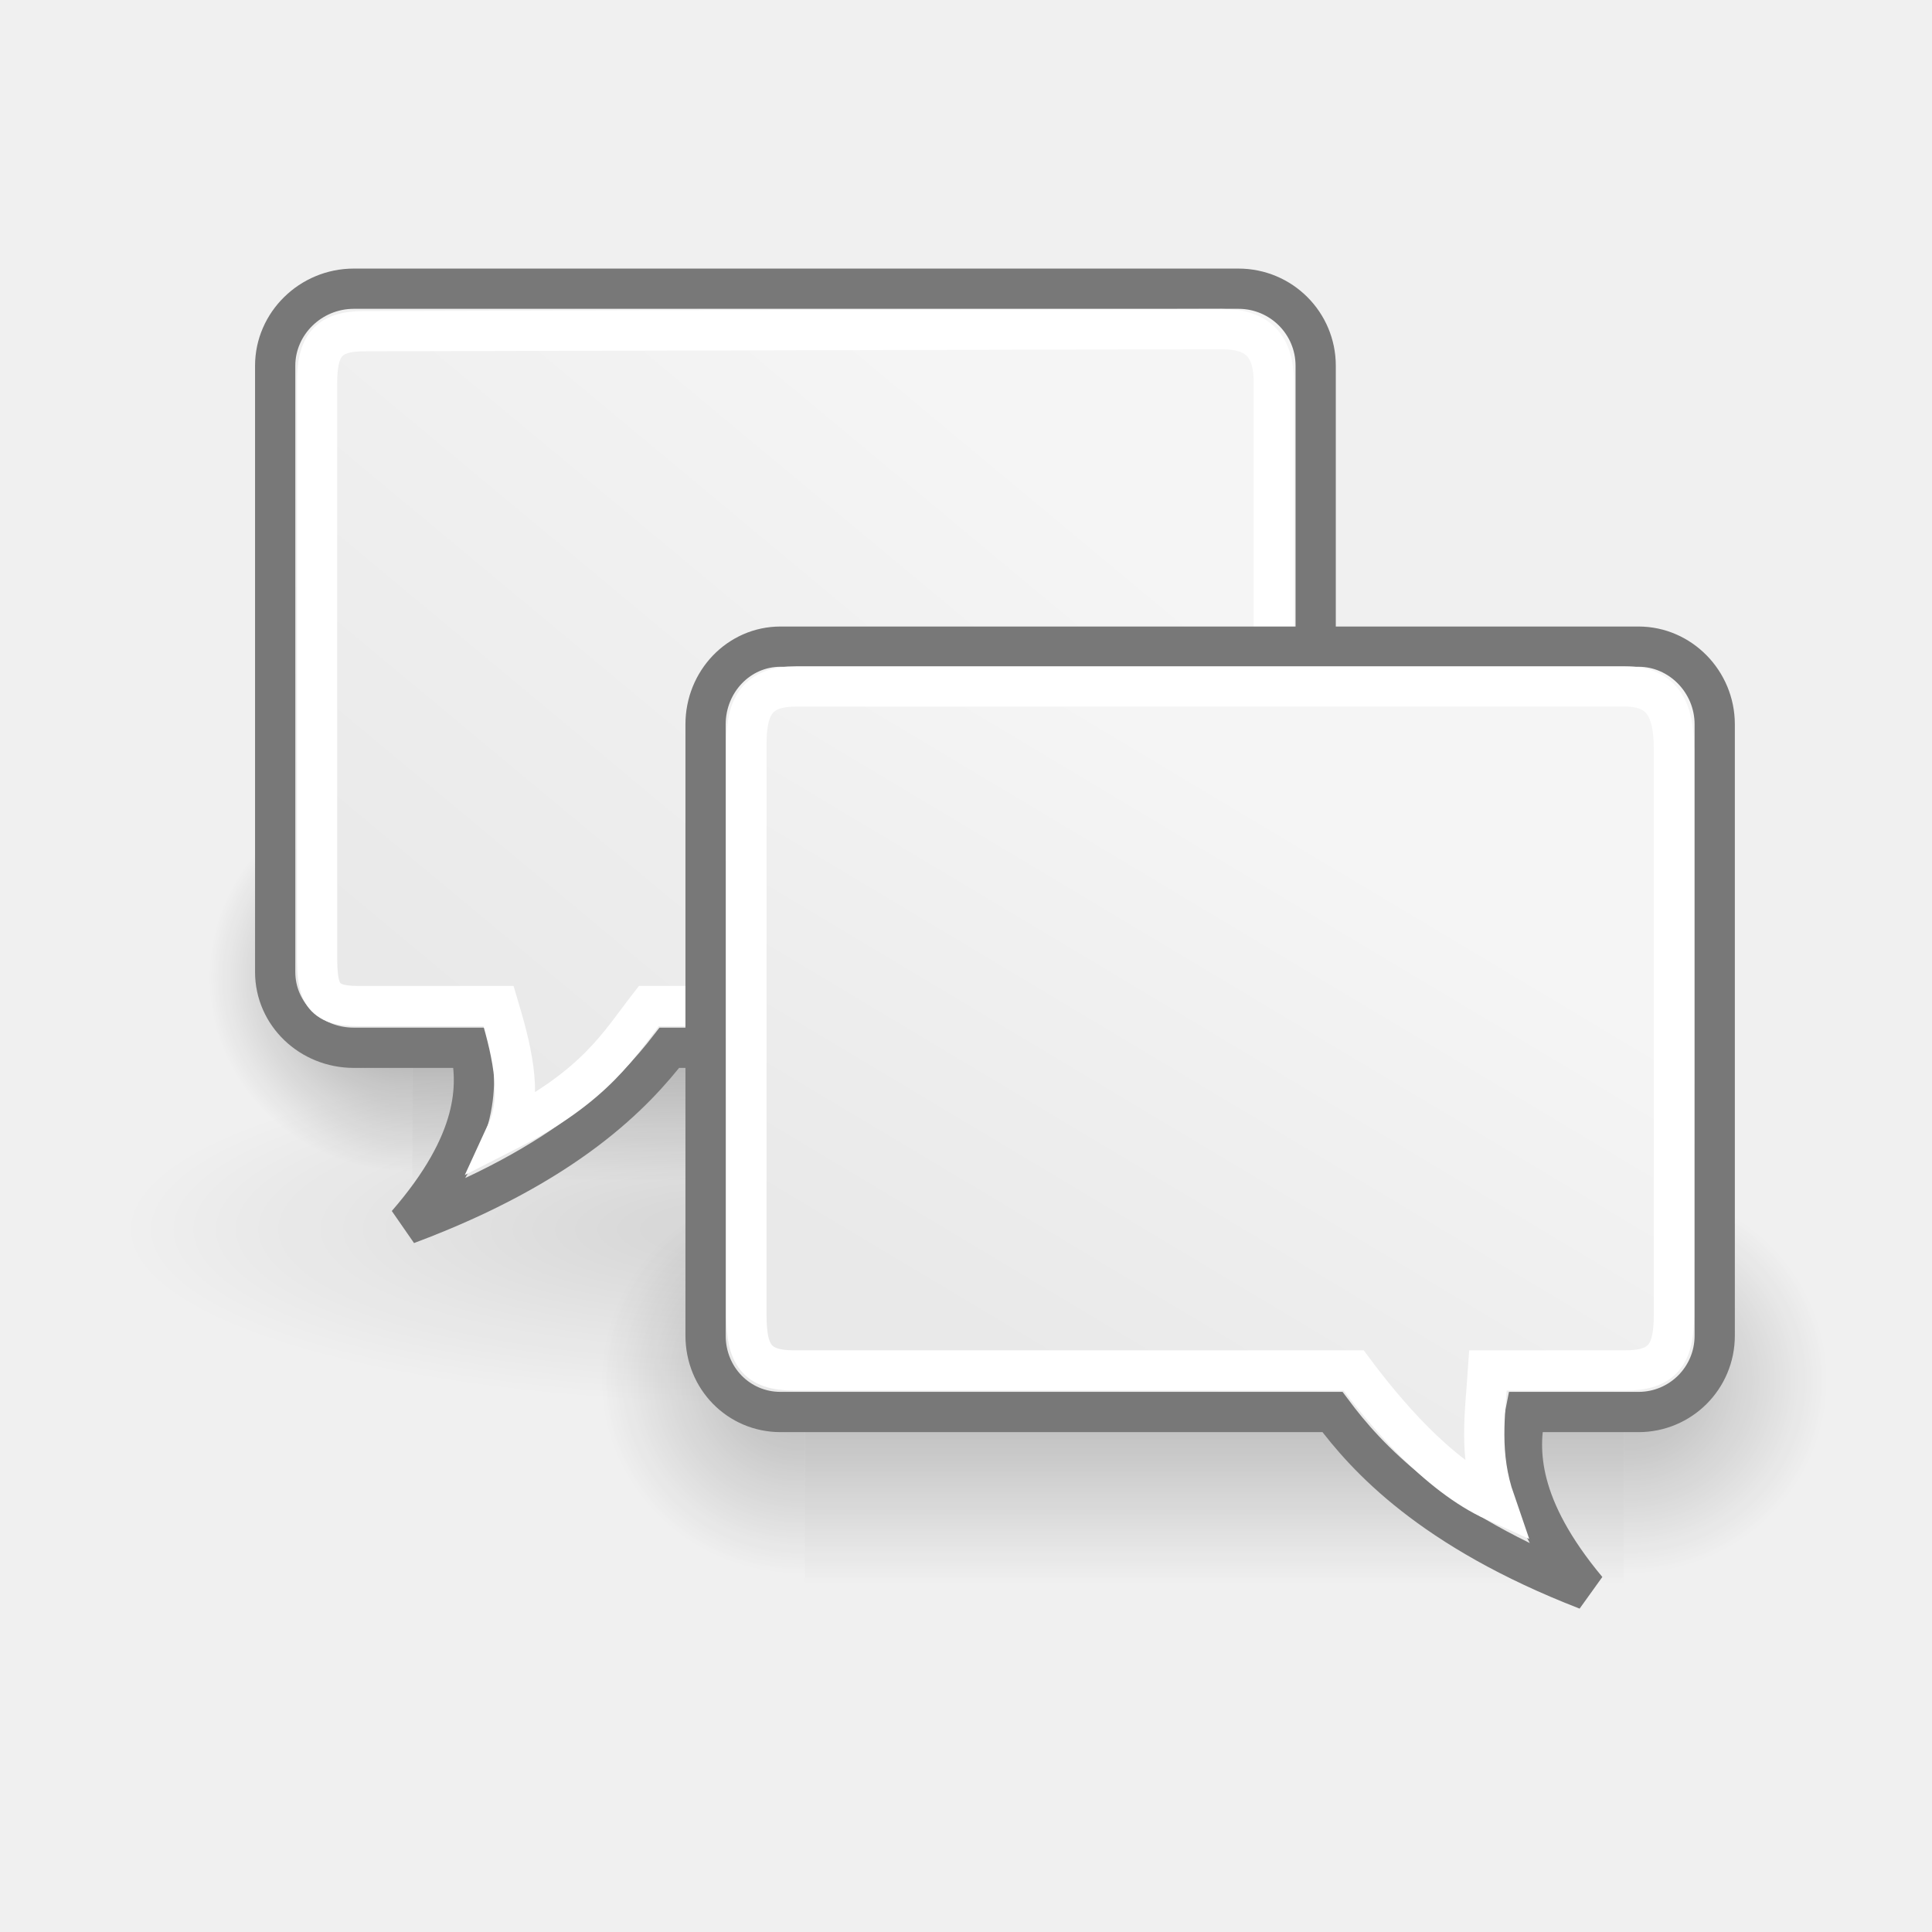
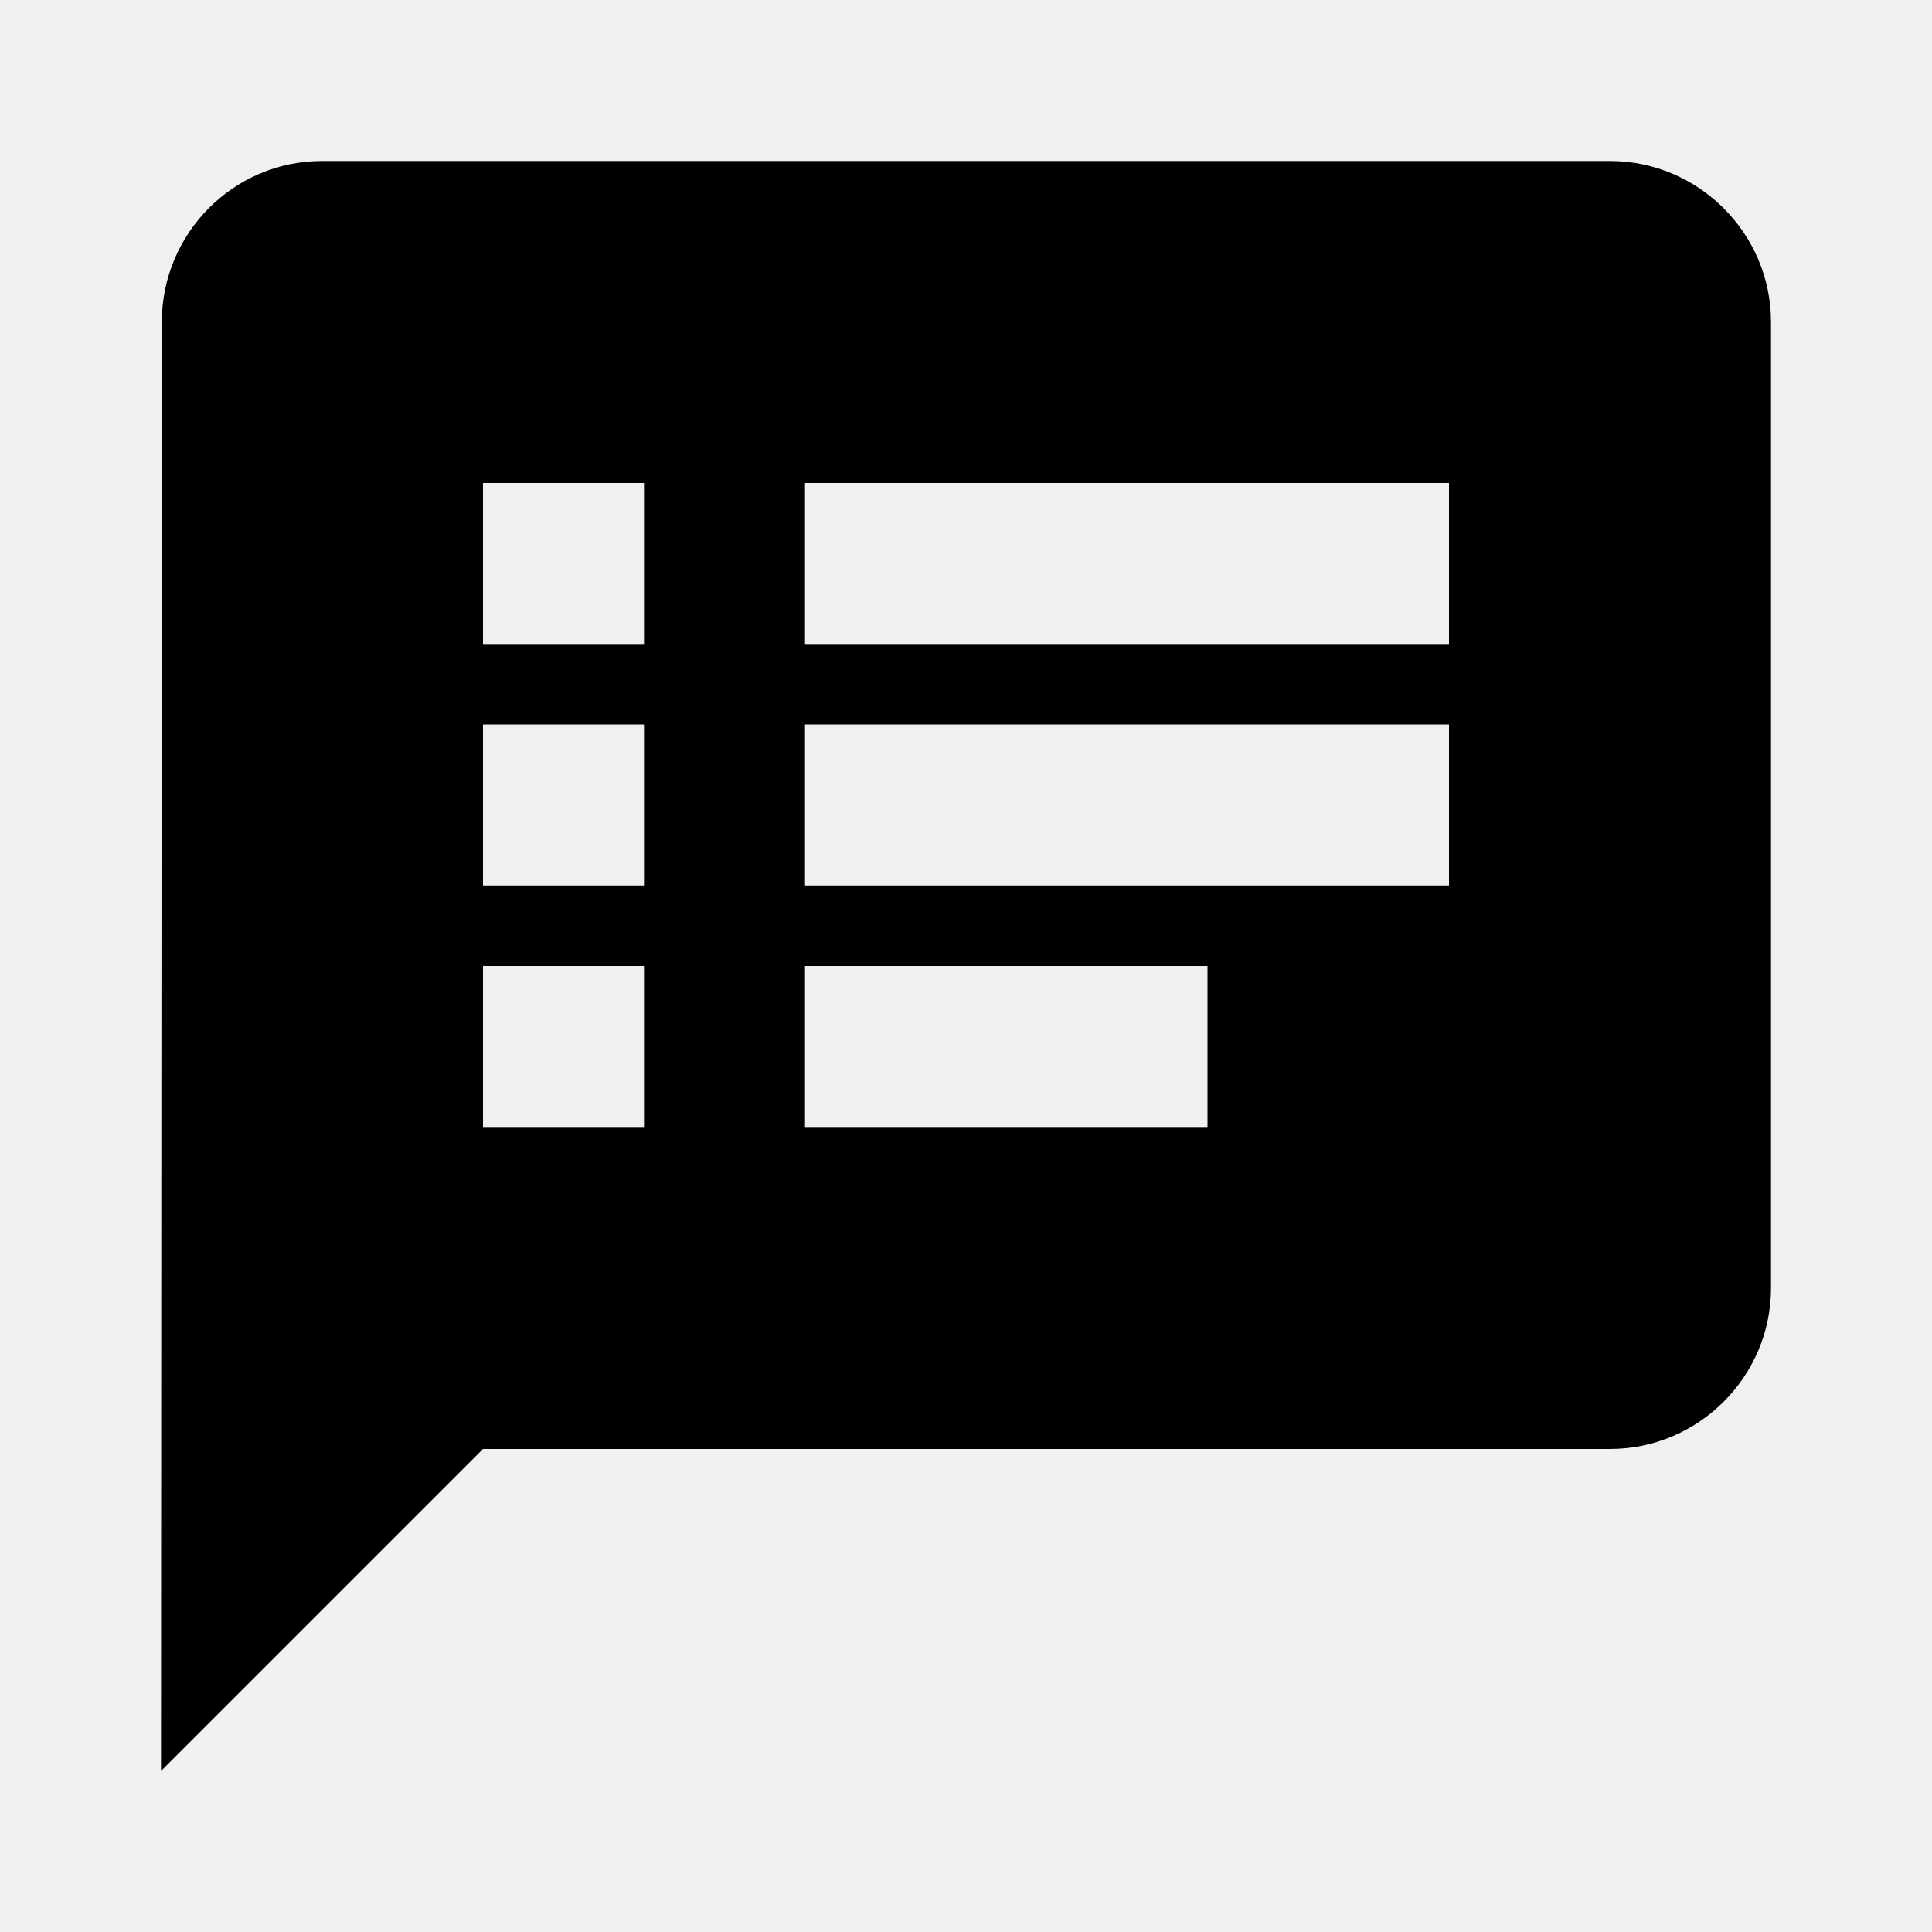
- <svg xmlns="http://www.w3.org/2000/svg" xmlns:xlink="http://www.w3.org/1999/xlink" width="48px" height="48px" id="svg5816" version="1.1">
-   <defs id="defs3">
-     <radialGradient xlink:href="#linearGradient5060" id="radialGradient6719" gradientUnits="userSpaceOnUse" gradientTransform="matrix(-2.774389,0,0,1.969706,112.7623,-872.8854)" cx="605.714" cy="486.648" fx="605.714" fy="486.648" r="117.143" />
-     <linearGradient id="linearGradient5060">
-       <stop style="stop-color:black;stop-opacity:1;" offset="0" id="stop5062" />
-       <stop style="stop-color:black;stop-opacity:0;" offset="1" id="stop5064" />
-     </linearGradient>
-     <radialGradient xlink:href="#linearGradient5060" id="radialGradient6717" gradientUnits="userSpaceOnUse" gradientTransform="matrix(2.774389,0,0,1.969706,-1891.633,-872.8854)" cx="605.714" cy="486.648" fx="605.714" fy="486.648" r="117.143" />
-     <linearGradient id="linearGradient5048">
-       <stop style="stop-color:black;stop-opacity:0;" offset="0" id="stop5050" />
-       <stop id="stop5056" offset="0.5" style="stop-color:black;stop-opacity:1;" />
-       <stop style="stop-color:black;stop-opacity:0;" offset="1" id="stop5052" />
-     </linearGradient>
-     <linearGradient xlink:href="#linearGradient5048" id="linearGradient6715" gradientUnits="userSpaceOnUse" gradientTransform="matrix(2.774389,0,0,1.969706,-1892.179,-872.8854)" x1="302.857" y1="366.648" x2="302.857" y2="609.505" />
-     <linearGradient id="linearGradient29433">
-       <stop style="stop-color:#000000;stop-opacity:1;" offset="0" id="stop29435" />
-       <stop style="stop-color:#000000;stop-opacity:0;" offset="1" id="stop29437" />
-     </linearGradient>
-     <linearGradient id="linearGradient29418">
-       <stop style="stop-color:#f5f5f5;stop-opacity:1;" offset="0" id="stop29420" />
-       <stop style="stop-color:#e9e9e9;stop-opacity:1;" offset="1" id="stop29422" />
-     </linearGradient>
-     <linearGradient xlink:href="#linearGradient29418" id="linearGradient29429" gradientUnits="userSpaceOnUse" x1="26.012" y1="10.916" x2="39.037" y2="26.258" gradientTransform="matrix(-1.007553,0,0,0.987647,52.0067,0.3833026)" />
-     <radialGradient xlink:href="#linearGradient29433" id="radialGradient29439" cx="29.496" cy="27.645" fx="29.496" fy="27.645" r="11.516" gradientTransform="matrix(1,0,0,0.346491,0,18.06653)" gradientUnits="userSpaceOnUse" />
-     <linearGradient xlink:href="#linearGradient29418" id="linearGradient29443" gradientUnits="userSpaceOnUse" gradientTransform="matrix(0.977228,0,0,0.995878,-1.667937,9.224333)" x1="35.004" y1="10.957" x2="27.273" y2="24.144" />
-     <linearGradient xlink:href="#linearGradient5048" id="linearGradient6873" gradientUnits="userSpaceOnUse" gradientTransform="matrix(2.774389,0,0,1.969706,-1892.179,-872.8854)" x1="302.857" y1="366.648" x2="302.857" y2="609.505" />
-     <radialGradient xlink:href="#linearGradient5060" id="radialGradient6875" gradientUnits="userSpaceOnUse" gradientTransform="matrix(2.774389,0,0,1.969706,-1891.633,-872.8854)" cx="605.714" cy="486.648" fx="605.714" fy="486.648" r="117.143" />
-     <radialGradient xlink:href="#linearGradient5060" id="radialGradient6877" gradientUnits="userSpaceOnUse" gradientTransform="matrix(-2.774389,0,0,1.969706,112.7623,-872.8854)" cx="605.714" cy="486.648" fx="605.714" fy="486.648" r="117.143" />
-     <radialGradient r="14.375" fy="125" fx="55" cy="125" cx="55" gradientUnits="userSpaceOnUse" id="radialGradient4737" xlink:href="#linearGradient12512" />
-     <linearGradient id="linearGradient12512">
-       <stop id="stop12513" offset="0" style="stop-color:#ffffff;stop-opacity:1;" />
-       <stop id="stop12517" offset="0.5" style="stop-color:#fff520;stop-opacity:0.891;" />
-       <stop id="stop12514" offset="1" style="stop-color:#fff300;stop-opacity:0;" />
-     </linearGradient>
-     <radialGradient r="14.375" fy="125" fx="55" cy="125" cx="55" gradientUnits="userSpaceOnUse" id="radialGradient3295" xlink:href="#linearGradient12512" />
-     <linearGradient xlink:href="#linearGradient5048" id="linearGradient3364" gradientUnits="userSpaceOnUse" gradientTransform="matrix(2.774389,0,0,1.969706,-1892.179,-872.8854)" x1="302.857" y1="366.648" x2="302.857" y2="609.505" />
-     <radialGradient xlink:href="#linearGradient5060" id="radialGradient3366" gradientUnits="userSpaceOnUse" gradientTransform="matrix(2.774389,0,0,1.969706,-1891.633,-872.8854)" cx="605.714" cy="486.648" fx="605.714" fy="486.648" r="117.143" />
-     <radialGradient xlink:href="#linearGradient5060" id="radialGradient3368" gradientUnits="userSpaceOnUse" gradientTransform="matrix(-2.774389,0,0,1.969706,112.7623,-872.8854)" cx="605.714" cy="486.648" fx="605.714" fy="486.648" r="117.143" />
-     <linearGradient xlink:href="#linearGradient5048" id="linearGradient3370" gradientUnits="userSpaceOnUse" gradientTransform="matrix(2.774389,0,0,1.969706,-1892.179,-872.8854)" x1="302.857" y1="366.648" x2="302.857" y2="609.505" />
-     <radialGradient xlink:href="#linearGradient5060" id="radialGradient3372" gradientUnits="userSpaceOnUse" gradientTransform="matrix(2.774389,0,0,1.969706,-1891.633,-872.8854)" cx="605.714" cy="486.648" fx="605.714" fy="486.648" r="117.143" />
-     <radialGradient xlink:href="#linearGradient5060" id="radialGradient3374" gradientUnits="userSpaceOnUse" gradientTransform="matrix(-2.774389,0,0,1.969706,112.7623,-872.8854)" cx="605.714" cy="486.648" fx="605.714" fy="486.648" r="117.143" />
-     <linearGradient xlink:href="#linearGradient29418" id="linearGradient3376" gradientUnits="userSpaceOnUse" gradientTransform="matrix(-1.007553,0,0,0.987647,52.0067,0.3833026)" x1="26.012" y1="10.916" x2="39.037" y2="26.258" />
-     <linearGradient xlink:href="#linearGradient29418" id="linearGradient3378" gradientUnits="userSpaceOnUse" gradientTransform="matrix(0.977228,0,0,0.995878,-1.667937,9.224333)" x1="35.004" y1="10.957" x2="27.273" y2="24.144" />
-   </defs>
-   <g id="layer1">
-     <path style="opacity:0.12;color:#000000;fill:url(#radialGradient29439);fill-opacity:1;fill-rule:nonzero;stroke:none;stroke-width:1;marker:none;visibility:visible;display:block;overflow:visible" id="path29431" d="m 41.012,27.645 a 11.516,3.99 0 1 1 -23.031,0 11.516,3.99 0 1 1 23.031,0 z" transform="matrix(-1.372807,0,0,1.09241,59.27214,0.3443189)" />
-     <g id="g3318" transform="translate(0.233707,0.4926893)">
-       <g style="opacity:0.629" id="g6707" transform="matrix(-0.01518738,0,0,0.02086758,16.42658,32.0123)">
-         <rect y="-150.697" x="-1559.252" height="478.357" width="1339.633" id="rect6709" style="opacity:0.402;color:#000000;fill:url(#linearGradient3364);fill-opacity:1;fill-rule:nonzero;stroke:none;stroke-width:1;marker:none;visibility:visible;display:inline;overflow:visible" />
-         <path id="path6711" d="m -219.619,-150.68 c 0,0 0,478.331 0,478.331 142.874,0.9 345.4,-107.17 345.4,-239.196 0,-132.027 -159.437,-239.135 -345.4,-239.135 z" style="opacity:0.402;color:#000000;fill:url(#radialGradient3366);fill-opacity:1;fill-rule:nonzero;stroke:none;stroke-width:1;marker:none;visibility:visible;display:inline;overflow:visible" />
-         <path style="opacity:0.402;color:#000000;fill:url(#radialGradient3368);fill-opacity:1;fill-rule:nonzero;stroke:none;stroke-width:1;marker:none;visibility:visible;display:inline;overflow:visible" d="m -1559.252,-150.68 c 0,0 0,478.331 0,478.331 -142.874,0.9 -345.4,-107.17 -345.4,-239.196 0,-132.027 159.437,-239.135 345.4,-239.135 z" id="path6713" />
-       </g>
-       <g transform="matrix(-0.01518738,0,0,0.02086758,6.676583,22.0123)" id="g6865">
-         <rect style="opacity:0.402;color:#000000;fill:url(#linearGradient3370);fill-opacity:1;fill-rule:nonzero;stroke:none;stroke-width:1;marker:none;visibility:visible;display:inline;overflow:visible" id="rect6867" width="1339.633" height="478.357" x="-1559.252" y="-150.697" />
-         <path style="opacity:0.402;color:#000000;fill:url(#radialGradient3372);fill-opacity:1;fill-rule:nonzero;stroke:none;stroke-width:1;marker:none;visibility:visible;display:inline;overflow:visible" d="m -219.619,-150.68 c 0,0 0,478.331 0,478.331 142.874,0.9 345.4,-107.17 345.4,-239.196 0,-132.027 -159.437,-239.135 -345.4,-239.135 z" id="path6869" />
-         <path id="path6871" d="m -1559.252,-150.68 c 0,0 0,478.331 0,478.331 -142.874,0.9 -345.4,-107.17 -345.4,-239.196 0,-132.027 159.437,-239.135 345.4,-239.135 z" style="opacity:0.402;color:#000000;fill:url(#radialGradient3374);fill-opacity:1;fill-rule:nonzero;stroke:none;stroke-width:1;marker:none;visibility:visible;display:inline;overflow:visible" />
-       </g>
-       <path id="rect29408" d="m 30.533,6.68 c 1.071,0 1.921,0.863 1.921,1.914 l 0,15.062 c 0,1.05 -0.849,1.883 -1.921,1.883 l -14.137,0 c -0.856,1.104 -2.523,2.893 -6.518,4.383 1.779,-2.049 1.775,-3.44 1.574,-4.383 l -2.897,0 c -1.071,0 -1.952,-0.833 -1.952,-1.883 l 0,-15.062 c 0,-1.05 0.881,-1.914 1.952,-1.914 l 21.977,0 z" style="color:#000000;fill:url(#linearGradient3376);fill-opacity:1;fill-rule:nonzero;stroke:#787878;stroke-width:1;stroke-linecap:butt;stroke-linejoin:miter;stroke-miterlimit:4;stroke-opacity:1;stroke-dashoffset:0;marker:none;visibility:visible;display:block;overflow:visible" />
-       <path style="color:#000000;fill:none;stroke:#ffffff;stroke-width:1;stroke-linecap:butt;stroke-linejoin:miter;stroke-miterlimit:4;stroke-opacity:1;stroke-dashoffset:0;marker:none;visibility:visible;display:block;overflow:visible" d="m 30.122,7.684 c 0.918,0 1.293,0.437 1.293,1.337 l 0,13.868 c 0,0.9 -0.728,1.614 -1.646,1.614 l -13.884,0 c -0.734,0.946 -1.303,1.975 -3.515,3.1 0.413,-0.897 0.065,-2.151 -0.217,-3.1 l -3.493,0 c -0.918,0 -1.016,-0.36 -1.016,-1.26 l 0,-14.222 c 0,-0.9 0.25,-1.286 1.168,-1.286 l 21.31,-0.051 z" id="path29445" />
-       <path style="color:#000000;fill:url(#linearGradient3378);fill-opacity:1;fill-rule:nonzero;stroke:#787878;stroke-width:1;stroke-linecap:butt;stroke-linejoin:miter;stroke-miterlimit:4;stroke-opacity:1;stroke-dashoffset:0;marker:none;visibility:visible;display:block;overflow:visible" d="m 19.159,15.573 c -1.039,0 -1.863,0.871 -1.863,1.93 l 0,15.187 c 0,1.059 0.824,1.898 1.863,1.898 l 13.712,0 c 0.831,1.113 2.447,2.917 6.321,4.419 -1.725,-2.066 -1.721,-3.469 -1.527,-4.419 l 2.81,0 c 1.039,0 1.893,-0.839 1.893,-1.898 l 0,-15.187 c 0,-1.059 -0.854,-1.93 -1.893,-1.93 l -21.316,0 z" id="path29441" />
-       <path id="path29449" d="m 19.546,16.562 c -0.942,0 -1.235,0.461 -1.235,1.422 l 0,14.204 c 0,0.96 0.242,1.368 1.185,1.368 l 13.901,0 c 0.753,1.009 2.068,2.596 3.511,3.251 C 36.505,35.64 36.66,34.67 36.735,33.556 l 3.407,0 c 0.942,0 1.212,-0.408 1.212,-1.368 l 0,-14.078 c 0,-0.96 -0.27,-1.548 -1.212,-1.548 l -20.596,0 z" style="color:#000000;fill:none;stroke:#ffffff;stroke-width:1;stroke-linecap:butt;stroke-linejoin:miter;stroke-miterlimit:4;stroke-opacity:1;stroke-dashoffset:0;marker:none;visibility:visible;display:block;overflow:visible" />
-     </g>
-   </g>
+ <svg xmlns="http://www.w3.org/2000/svg" width="24" height="24" viewBox="0 0 24 24">
+   <path d="M0 0h24v24H0z" fill="none" />
+   <path d="M20 2H4c-1.1 0-1.99.9-1.99 2L2 22l4-4h14c1.1 0 2-.9 2-2V4c0-1.1-.9-2-2-2zM8 14H6v-2h2v2zm0-3H6V9h2v2zm0-3H6V6h2v2zm7 6h-5v-2h5v2zm3-3h-8V9h8v2zm0-3h-8V6h8v2z" />
</svg>
